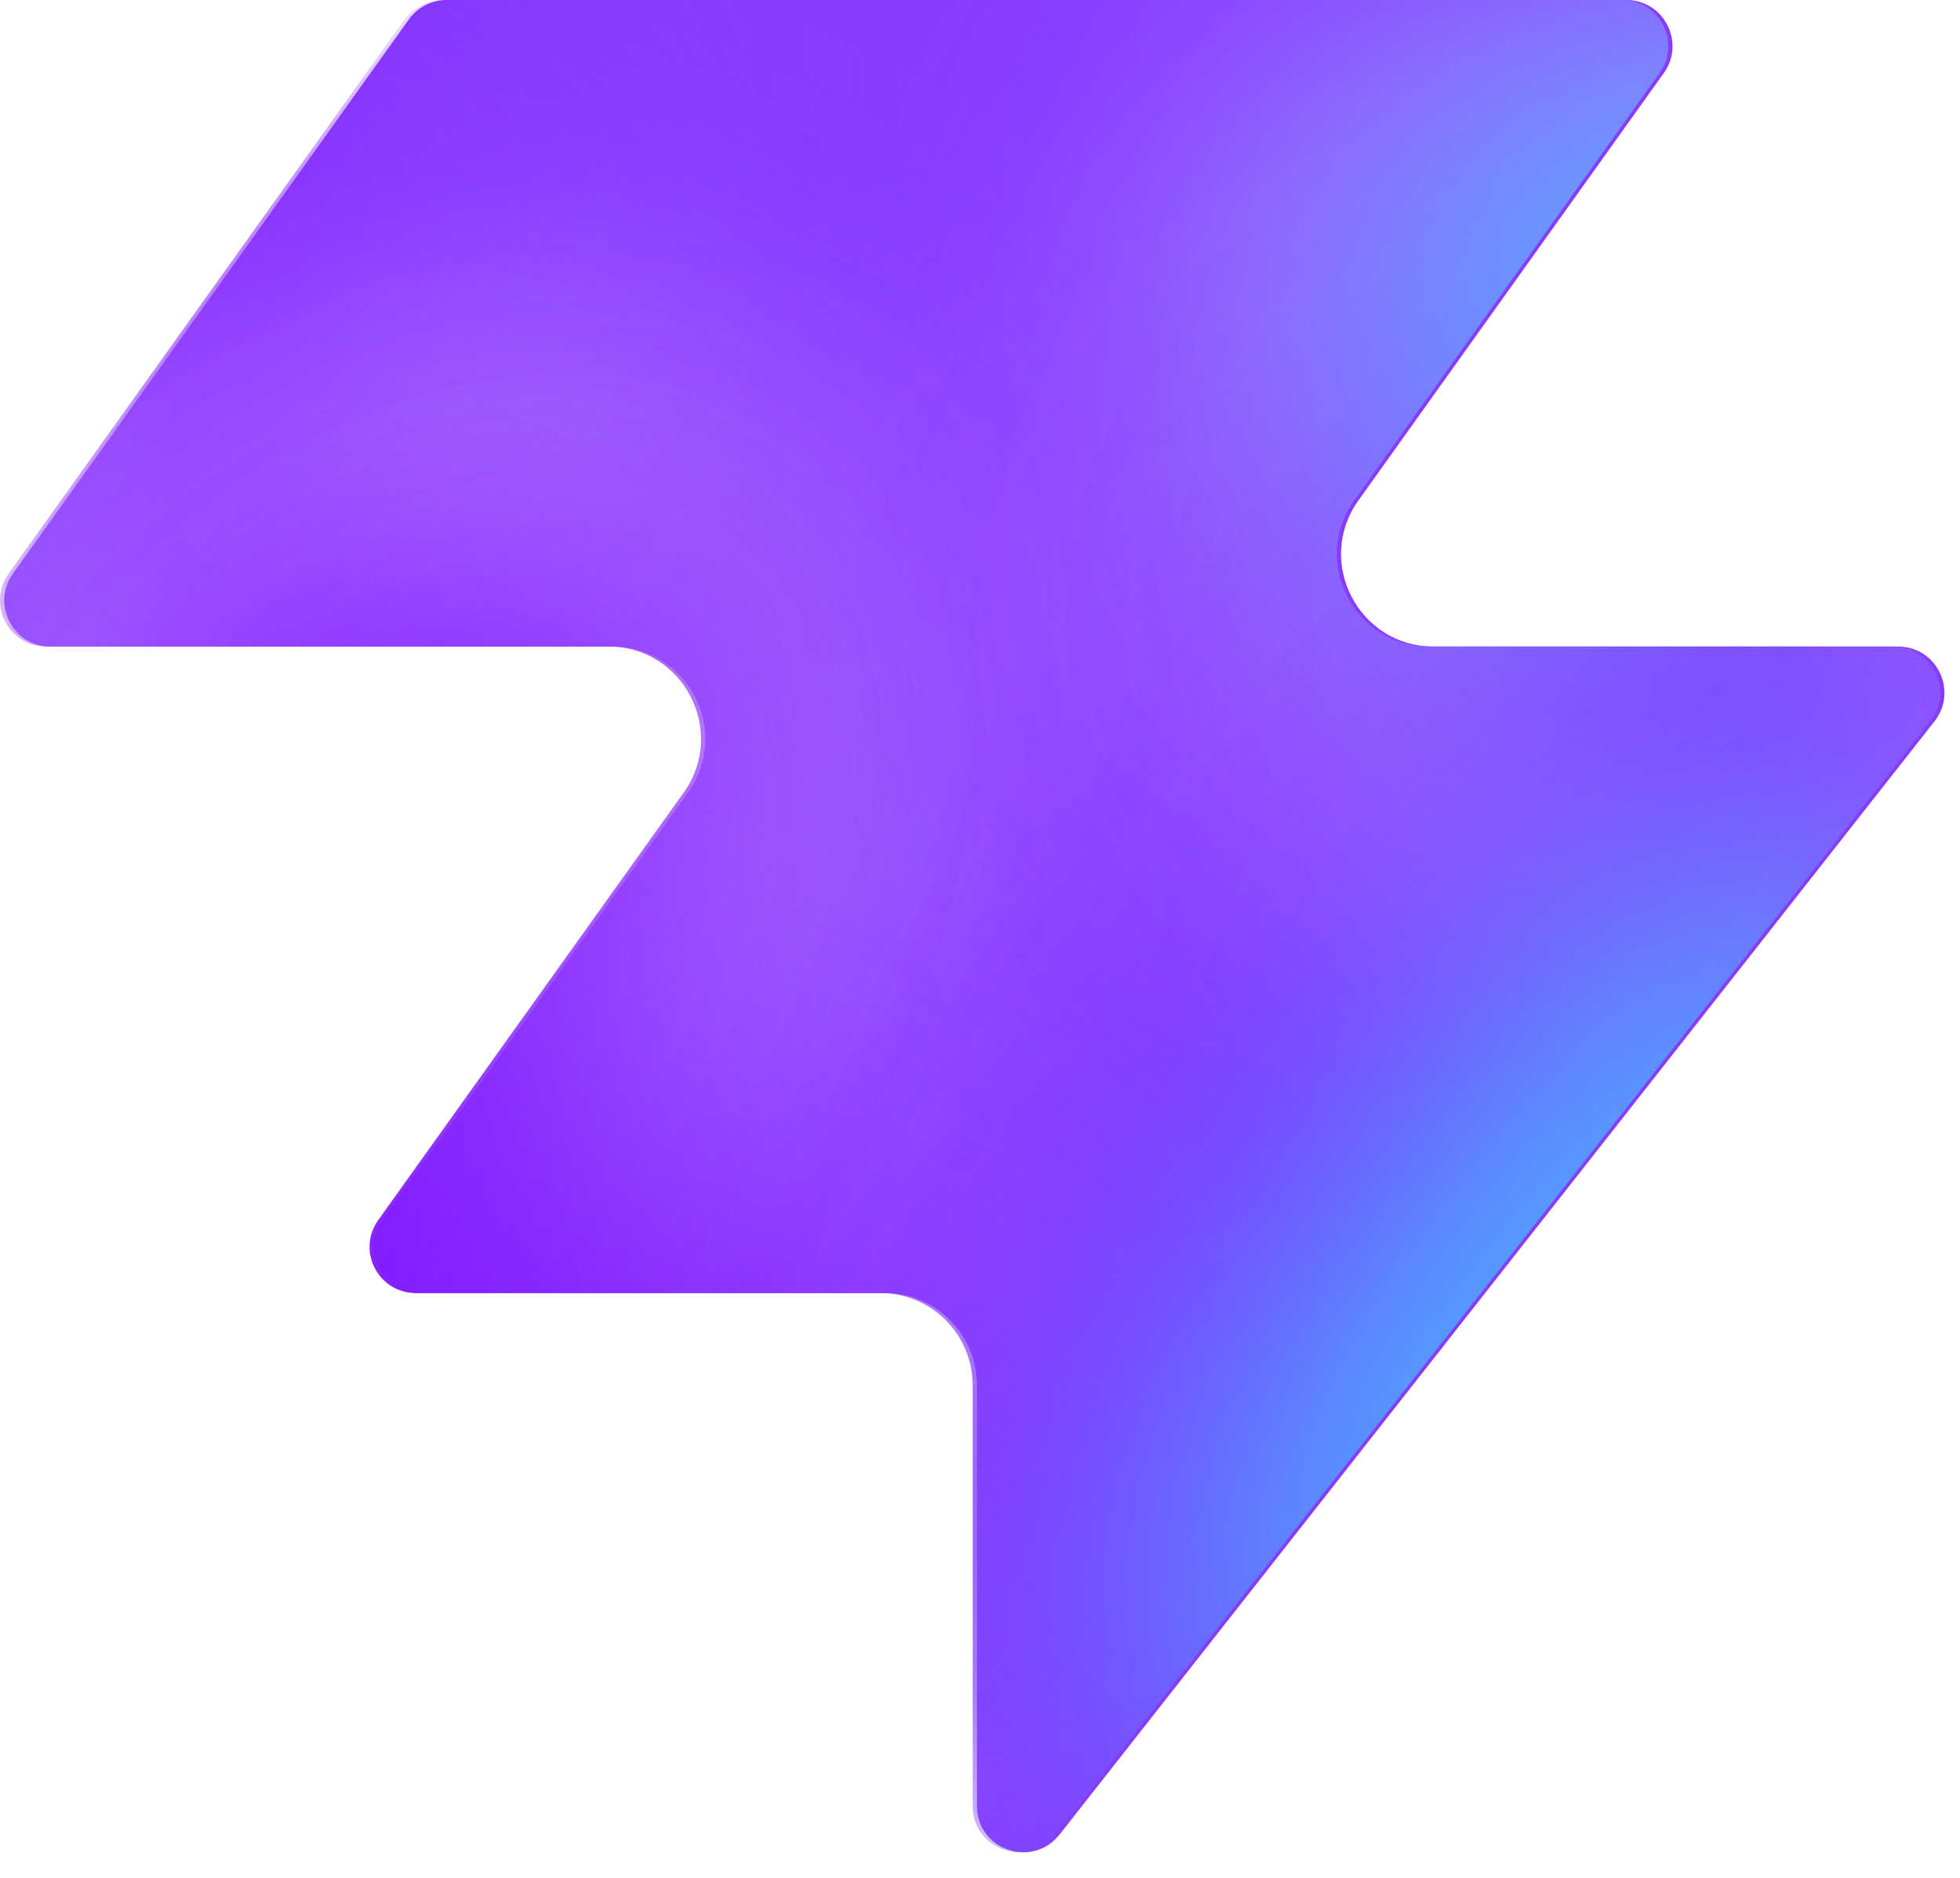
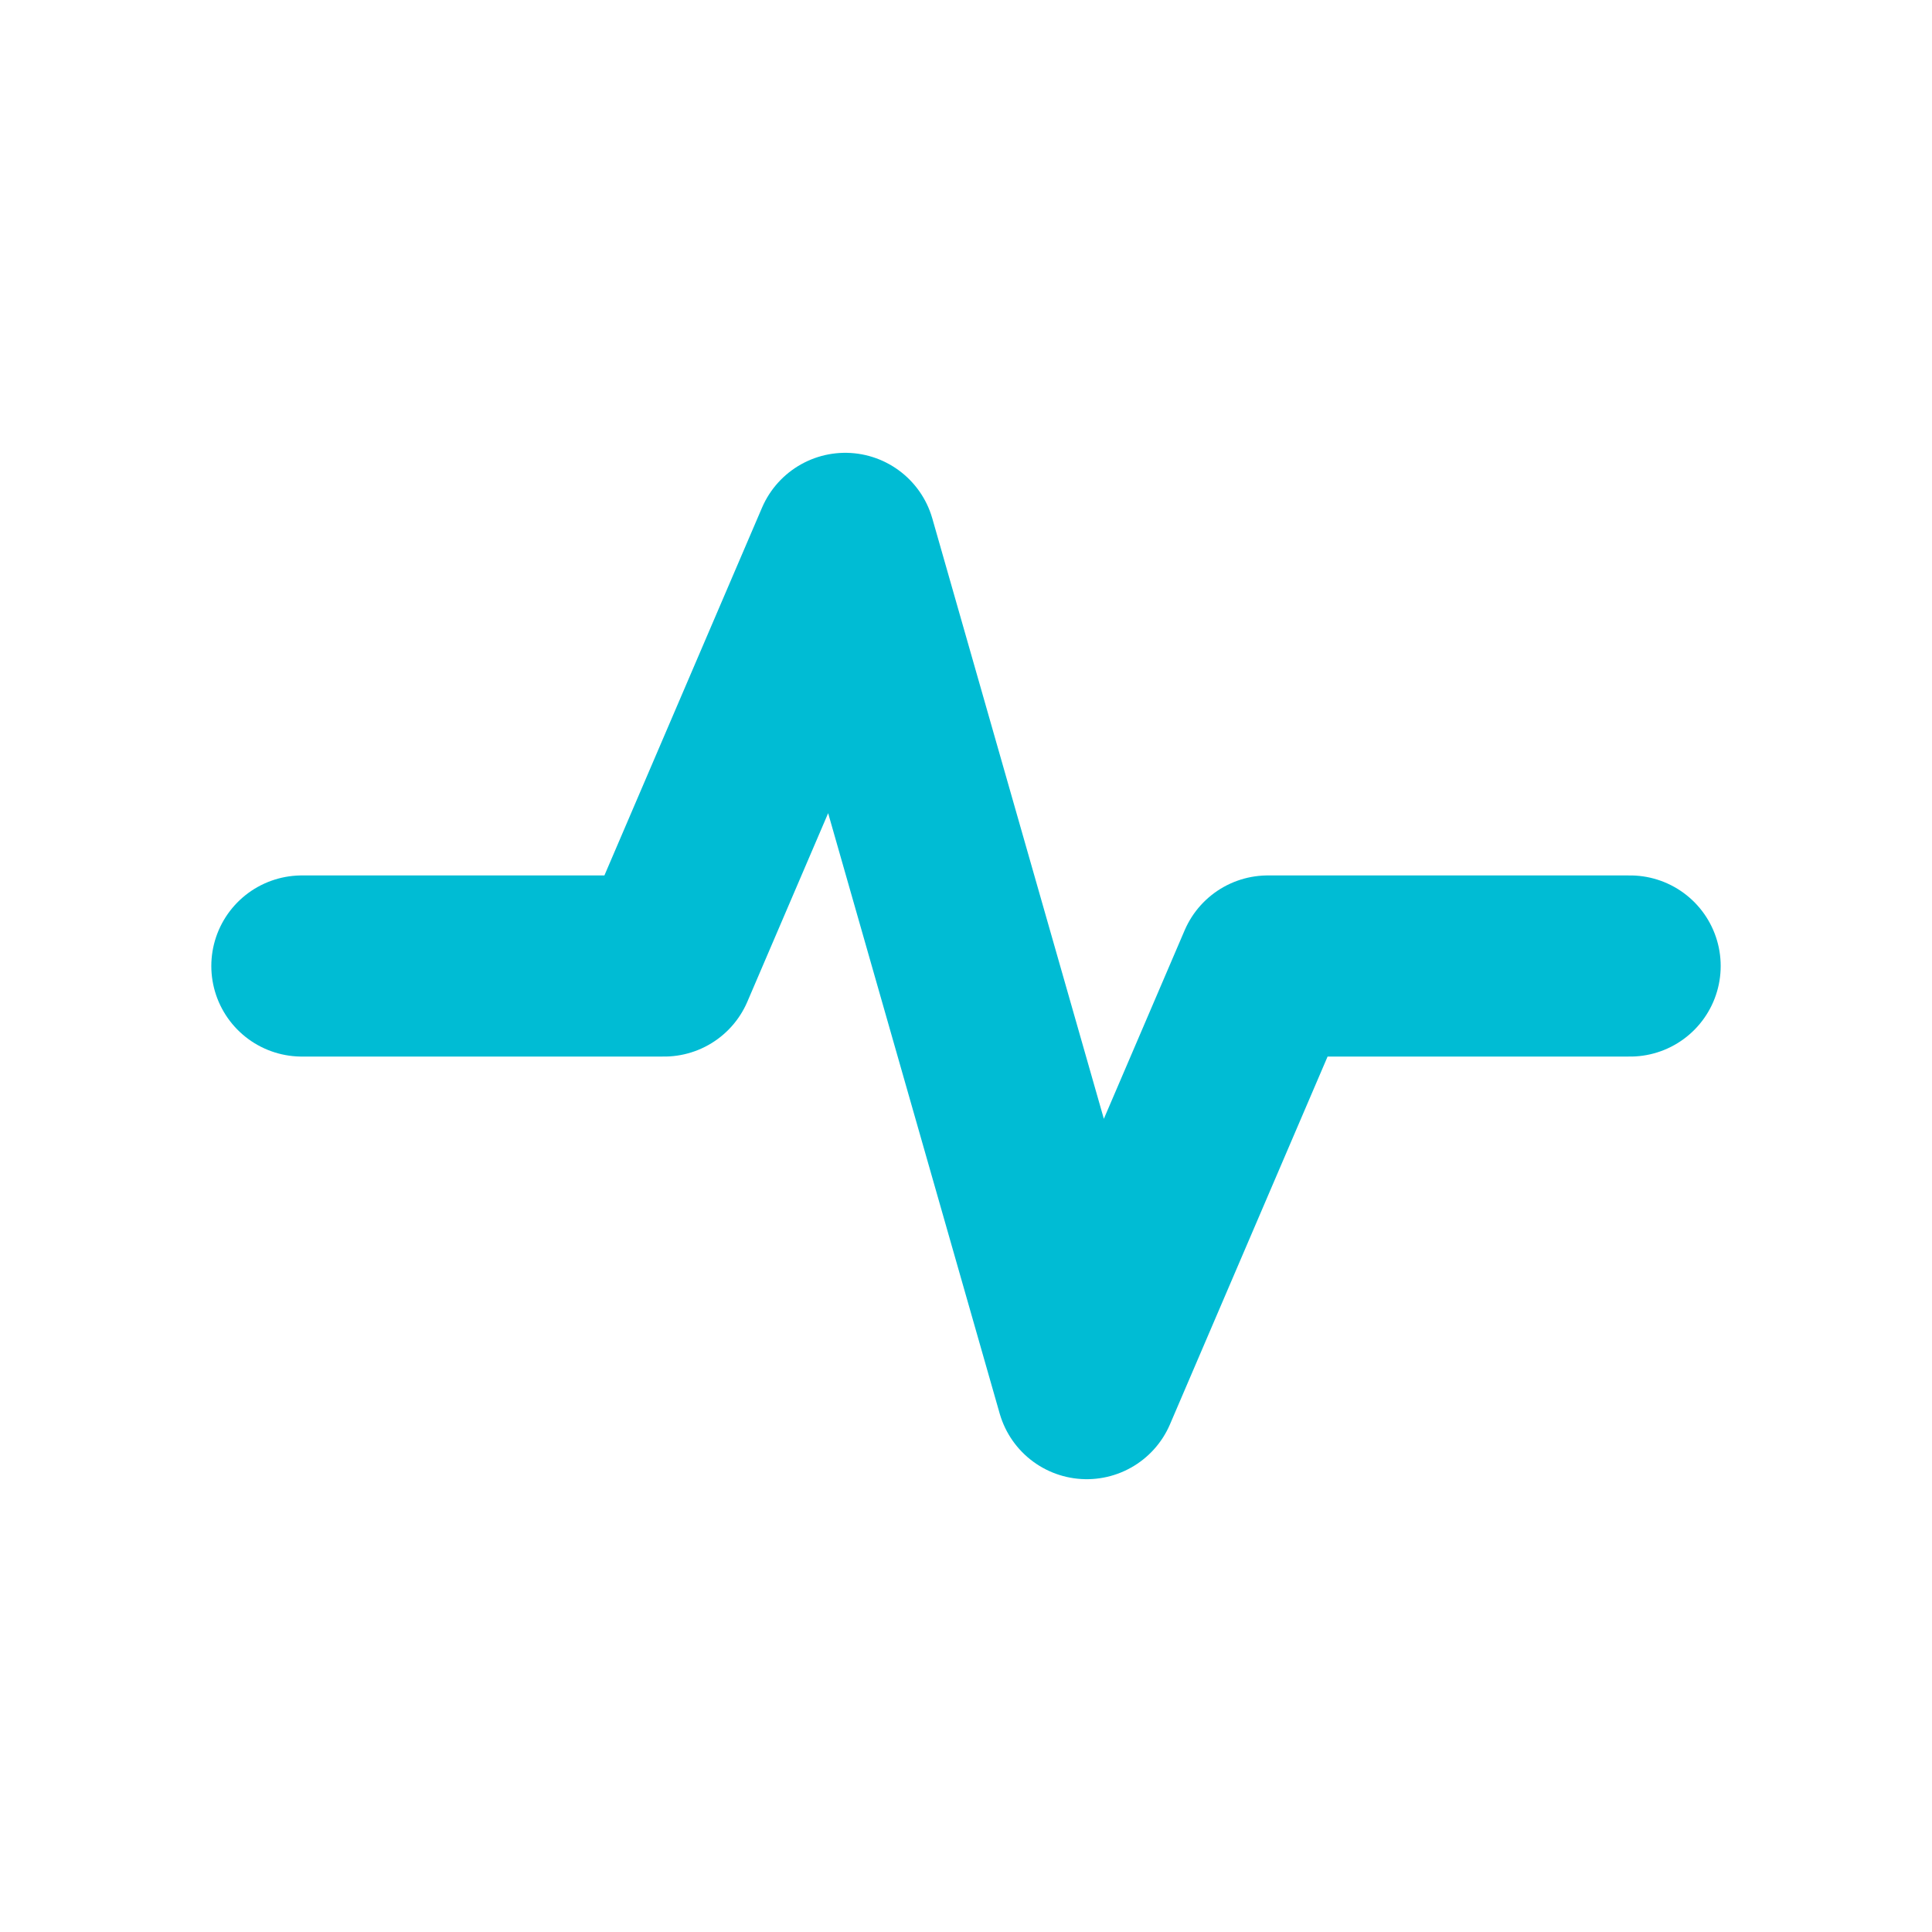
- <svg xmlns="http://www.w3.org/2000/svg" width="48" height="46" fill="none" viewBox="0 0 48 46">
-   <path fill="#863bff" d="M25.946 44.938c-.664.845-2.021.375-2.021-.698V33.937a2.26 2.26 0 0 0-2.262-2.262H10.287c-.92 0-1.456-1.04-.92-1.788l7.48-10.471c1.07-1.497 0-3.578-1.842-3.578H1.237c-.92 0-1.456-1.04-.92-1.788L10.013.474c.214-.297.556-.474.92-.474h28.894c.92 0 1.456 1.04.92 1.788l-7.48 10.471c-1.07 1.498 0 3.579 1.842 3.579h11.377c.943 0 1.473 1.088.89 1.83L25.947 44.94z" style="fill:#863bff;fill:color(display-p3 .525 .23 1);fill-opacity:1" />
-   <mask id="a" width="48" height="46" x="0" y="0" maskUnits="userSpaceOnUse" style="mask-type:alpha">
-     <path fill="#000" d="M25.842 44.938c-.664.844-2.021.375-2.021-.698V33.937a2.26 2.26 0 0 0-2.262-2.262H10.183c-.92 0-1.456-1.04-.92-1.788l7.48-10.471c1.07-1.498 0-3.579-1.842-3.579H1.133c-.92 0-1.456-1.04-.92-1.787L9.91.473c.214-.297.556-.474.92-.474h28.894c.92 0 1.456 1.04.92 1.788l-7.48 10.471c-1.07 1.498 0 3.578 1.842 3.578h11.377c.943 0 1.473 1.088.89 1.832L25.843 44.94z" style="fill:#000;fill-opacity:1" />
-   </mask>
-   <g mask="url(#a)">
-     <g filter="url(#b)">
-       <ellipse cx="5.508" cy="14.704" fill="#ede6ff" rx="5.508" ry="14.704" style="fill:#ede6ff;fill:color(display-p3 .927 .903 1);fill-opacity:1" transform="matrix(.00324 1 1 -.00324 -4.47 31.516)" />
-     </g>
-     <g filter="url(#c)">
-       <ellipse cx="10.399" cy="29.851" fill="#ede6ff" rx="10.399" ry="29.851" style="fill:#ede6ff;fill:color(display-p3 .927 .903 1);fill-opacity:1" transform="matrix(.00324 1 1 -.00324 -39.328 7.883)" />
-     </g>
-     <g filter="url(#d)">
-       <ellipse cx="5.508" cy="30.487" fill="#7e14ff" rx="5.508" ry="30.487" style="fill:#7e14ff;fill:color(display-p3 .492 .077 1);fill-opacity:1" transform="rotate(89.814 -25.913 -14.639)scale(1 -1)" />
-     </g>
-     <g filter="url(#e)">
-       <ellipse cx="5.508" cy="30.599" fill="#7e14ff" rx="5.508" ry="30.599" style="fill:#7e14ff;fill:color(display-p3 .492 .077 1);fill-opacity:1" transform="rotate(89.814 -32.644 -3.334)scale(1 -1)" />
-     </g>
-     <g filter="url(#f)">
-       <ellipse cx="5.508" cy="30.599" fill="#7e14ff" rx="5.508" ry="30.599" style="fill:#7e14ff;fill:color(display-p3 .492 .077 1);fill-opacity:1" transform="matrix(.00324 1 1 -.00324 -34.34 30.47)" />
-     </g>
-     <g filter="url(#g)">
-       <ellipse cx="14.072" cy="22.078" fill="#ede6ff" rx="14.072" ry="22.078" style="fill:#ede6ff;fill:color(display-p3 .927 .903 1);fill-opacity:1" transform="rotate(93.35 24.506 48.493)scale(-1 1)" />
-     </g>
-     <g filter="url(#h)">
-       <ellipse cx="3.47" cy="21.501" fill="#7e14ff" rx="3.47" ry="21.501" style="fill:#7e14ff;fill:color(display-p3 .492 .077 1);fill-opacity:1" transform="rotate(89.009 28.708 47.59)scale(-1 1)" />
-     </g>
-     <g filter="url(#i)">
-       <ellipse cx="3.47" cy="21.501" fill="#7e14ff" rx="3.47" ry="21.501" style="fill:#7e14ff;fill:color(display-p3 .492 .077 1);fill-opacity:1" transform="rotate(89.009 28.708 47.59)scale(-1 1)" />
-     </g>
-     <g filter="url(#j)">
-       <ellipse cx=".387" cy="8.972" fill="#7e14ff" rx="4.407" ry="29.108" style="fill:#7e14ff;fill:color(display-p3 .492 .077 1);fill-opacity:1" transform="rotate(39.51 .387 8.972)" />
-     </g>
-     <g filter="url(#k)">
-       <ellipse cx="47.523" cy="-6.092" fill="#7e14ff" rx="4.407" ry="29.108" style="fill:#7e14ff;fill:color(display-p3 .492 .077 1);fill-opacity:1" transform="rotate(37.892 47.523 -6.092)" />
-     </g>
-     <g filter="url(#l)">
-       <ellipse cx="41.412" cy="6.333" fill="#47bfff" rx="5.971" ry="9.665" style="fill:#47bfff;fill:color(display-p3 .28 .748 1);fill-opacity:1" transform="rotate(37.892 41.412 6.333)" />
-     </g>
-     <g filter="url(#m)">
-       <ellipse cx="-1.879" cy="38.332" fill="#7e14ff" rx="4.407" ry="29.108" style="fill:#7e14ff;fill:color(display-p3 .492 .077 1);fill-opacity:1" transform="rotate(37.892 -1.88 38.332)" />
-     </g>
-     <g filter="url(#n)">
-       <ellipse cx="-1.879" cy="38.332" fill="#7e14ff" rx="4.407" ry="29.108" style="fill:#7e14ff;fill:color(display-p3 .492 .077 1);fill-opacity:1" transform="rotate(37.892 -1.88 38.332)" />
-     </g>
-     <g filter="url(#o)">
-       <ellipse cx="35.651" cy="29.907" fill="#7e14ff" rx="4.407" ry="29.108" style="fill:#7e14ff;fill:color(display-p3 .492 .077 1);fill-opacity:1" transform="rotate(37.892 35.651 29.907)" />
-     </g>
-     <g filter="url(#p)">
-       <ellipse cx="38.418" cy="32.4" fill="#47bfff" rx="5.971" ry="15.297" style="fill:#47bfff;fill:color(display-p3 .28 .748 1);fill-opacity:1" transform="rotate(37.892 38.418 32.4)" />
-     </g>
-   </g>
-   <defs>
-     <filter id="b" width="60.045" height="41.654" x="-19.77" y="16.149" color-interpolation-filters="sRGB" filterUnits="userSpaceOnUse">
-       <feFlood flood-opacity="0" result="BackgroundImageFix" />
-       <feBlend in="SourceGraphic" in2="BackgroundImageFix" result="shape" />
-       <feGaussianBlur result="effect1_foregroundBlur_2002_17158" stdDeviation="7.659" />
-     </filter>
-     <filter id="c" width="90.34" height="51.437" x="-54.613" y="-7.533" color-interpolation-filters="sRGB" filterUnits="userSpaceOnUse">
-       <feFlood flood-opacity="0" result="BackgroundImageFix" />
-       <feBlend in="SourceGraphic" in2="BackgroundImageFix" result="shape" />
-       <feGaussianBlur result="effect1_foregroundBlur_2002_17158" stdDeviation="7.659" />
-     </filter>
-     <filter id="d" width="79.355" height="29.4" x="-49.64" y="2.03" color-interpolation-filters="sRGB" filterUnits="userSpaceOnUse">
-       <feFlood flood-opacity="0" result="BackgroundImageFix" />
-       <feBlend in="SourceGraphic" in2="BackgroundImageFix" result="shape" />
-       <feGaussianBlur result="effect1_foregroundBlur_2002_17158" stdDeviation="4.596" />
-     </filter>
-     <filter id="e" width="79.579" height="29.4" x="-45.045" y="20.029" color-interpolation-filters="sRGB" filterUnits="userSpaceOnUse">
-       <feFlood flood-opacity="0" result="BackgroundImageFix" />
-       <feBlend in="SourceGraphic" in2="BackgroundImageFix" result="shape" />
-       <feGaussianBlur result="effect1_foregroundBlur_2002_17158" stdDeviation="4.596" />
-     </filter>
-     <filter id="f" width="79.579" height="29.4" x="-43.513" y="21.178" color-interpolation-filters="sRGB" filterUnits="userSpaceOnUse">
-       <feFlood flood-opacity="0" result="BackgroundImageFix" />
-       <feBlend in="SourceGraphic" in2="BackgroundImageFix" result="shape" />
-       <feGaussianBlur result="effect1_foregroundBlur_2002_17158" stdDeviation="4.596" />
-     </filter>
-     <filter id="g" width="74.749" height="58.852" x="15.756" y="-17.901" color-interpolation-filters="sRGB" filterUnits="userSpaceOnUse">
-       <feFlood flood-opacity="0" result="BackgroundImageFix" />
-       <feBlend in="SourceGraphic" in2="BackgroundImageFix" result="shape" />
-       <feGaussianBlur result="effect1_foregroundBlur_2002_17158" stdDeviation="7.659" />
-     </filter>
-     <filter id="h" width="61.377" height="25.362" x="23.548" y="2.284" color-interpolation-filters="sRGB" filterUnits="userSpaceOnUse">
-       <feFlood flood-opacity="0" result="BackgroundImageFix" />
-       <feBlend in="SourceGraphic" in2="BackgroundImageFix" result="shape" />
-       <feGaussianBlur result="effect1_foregroundBlur_2002_17158" stdDeviation="4.596" />
-     </filter>
-     <filter id="i" width="61.377" height="25.362" x="23.548" y="2.284" color-interpolation-filters="sRGB" filterUnits="userSpaceOnUse">
-       <feFlood flood-opacity="0" result="BackgroundImageFix" />
-       <feBlend in="SourceGraphic" in2="BackgroundImageFix" result="shape" />
-       <feGaussianBlur result="effect1_foregroundBlur_2002_17158" stdDeviation="4.596" />
-     </filter>
-     <filter id="j" width="56.045" height="63.649" x="-27.636" y="-22.853" color-interpolation-filters="sRGB" filterUnits="userSpaceOnUse">
-       <feFlood flood-opacity="0" result="BackgroundImageFix" />
-       <feBlend in="SourceGraphic" in2="BackgroundImageFix" result="shape" />
-       <feGaussianBlur result="effect1_foregroundBlur_2002_17158" stdDeviation="4.596" />
-     </filter>
-     <filter id="k" width="54.814" height="64.646" x="20.116" y="-38.415" color-interpolation-filters="sRGB" filterUnits="userSpaceOnUse">
-       <feFlood flood-opacity="0" result="BackgroundImageFix" />
-       <feBlend in="SourceGraphic" in2="BackgroundImageFix" result="shape" />
-       <feGaussianBlur result="effect1_foregroundBlur_2002_17158" stdDeviation="4.596" />
-     </filter>
-     <filter id="l" width="33.541" height="35.313" x="24.641" y="-11.323" color-interpolation-filters="sRGB" filterUnits="userSpaceOnUse">
-       <feFlood flood-opacity="0" result="BackgroundImageFix" />
-       <feBlend in="SourceGraphic" in2="BackgroundImageFix" result="shape" />
-       <feGaussianBlur result="effect1_foregroundBlur_2002_17158" stdDeviation="4.596" />
-     </filter>
-     <filter id="m" width="54.814" height="64.646" x="-29.286" y="6.009" color-interpolation-filters="sRGB" filterUnits="userSpaceOnUse">
-       <feFlood flood-opacity="0" result="BackgroundImageFix" />
-       <feBlend in="SourceGraphic" in2="BackgroundImageFix" result="shape" />
-       <feGaussianBlur result="effect1_foregroundBlur_2002_17158" stdDeviation="4.596" />
-     </filter>
-     <filter id="n" width="54.814" height="64.646" x="-29.286" y="6.009" color-interpolation-filters="sRGB" filterUnits="userSpaceOnUse">
-       <feFlood flood-opacity="0" result="BackgroundImageFix" />
-       <feBlend in="SourceGraphic" in2="BackgroundImageFix" result="shape" />
-       <feGaussianBlur result="effect1_foregroundBlur_2002_17158" stdDeviation="4.596" />
-     </filter>
-     <filter id="o" width="54.814" height="64.646" x="8.244" y="-2.416" color-interpolation-filters="sRGB" filterUnits="userSpaceOnUse">
-       <feFlood flood-opacity="0" result="BackgroundImageFix" />
-       <feBlend in="SourceGraphic" in2="BackgroundImageFix" result="shape" />
-       <feGaussianBlur result="effect1_foregroundBlur_2002_17158" stdDeviation="4.596" />
-     </filter>
-     <filter id="p" width="39.409" height="43.623" x="18.713" y="10.588" color-interpolation-filters="sRGB" filterUnits="userSpaceOnUse">
-       <feFlood flood-opacity="0" result="BackgroundImageFix" />
-       <feBlend in="SourceGraphic" in2="BackgroundImageFix" result="shape" />
-       <feGaussianBlur result="effect1_foregroundBlur_2002_17158" stdDeviation="4.596" />
-     </filter>
-   </defs>
+ <svg xmlns="http://www.w3.org/2000/svg" viewBox="0 0 64 64" fill="none" stroke="#00bcd4" stroke-width="6" stroke-linecap="round" stroke-linejoin="round">
+   <polyline points="10,32 22,32 28,18 36,46 42,32 54,32" />
</svg>
